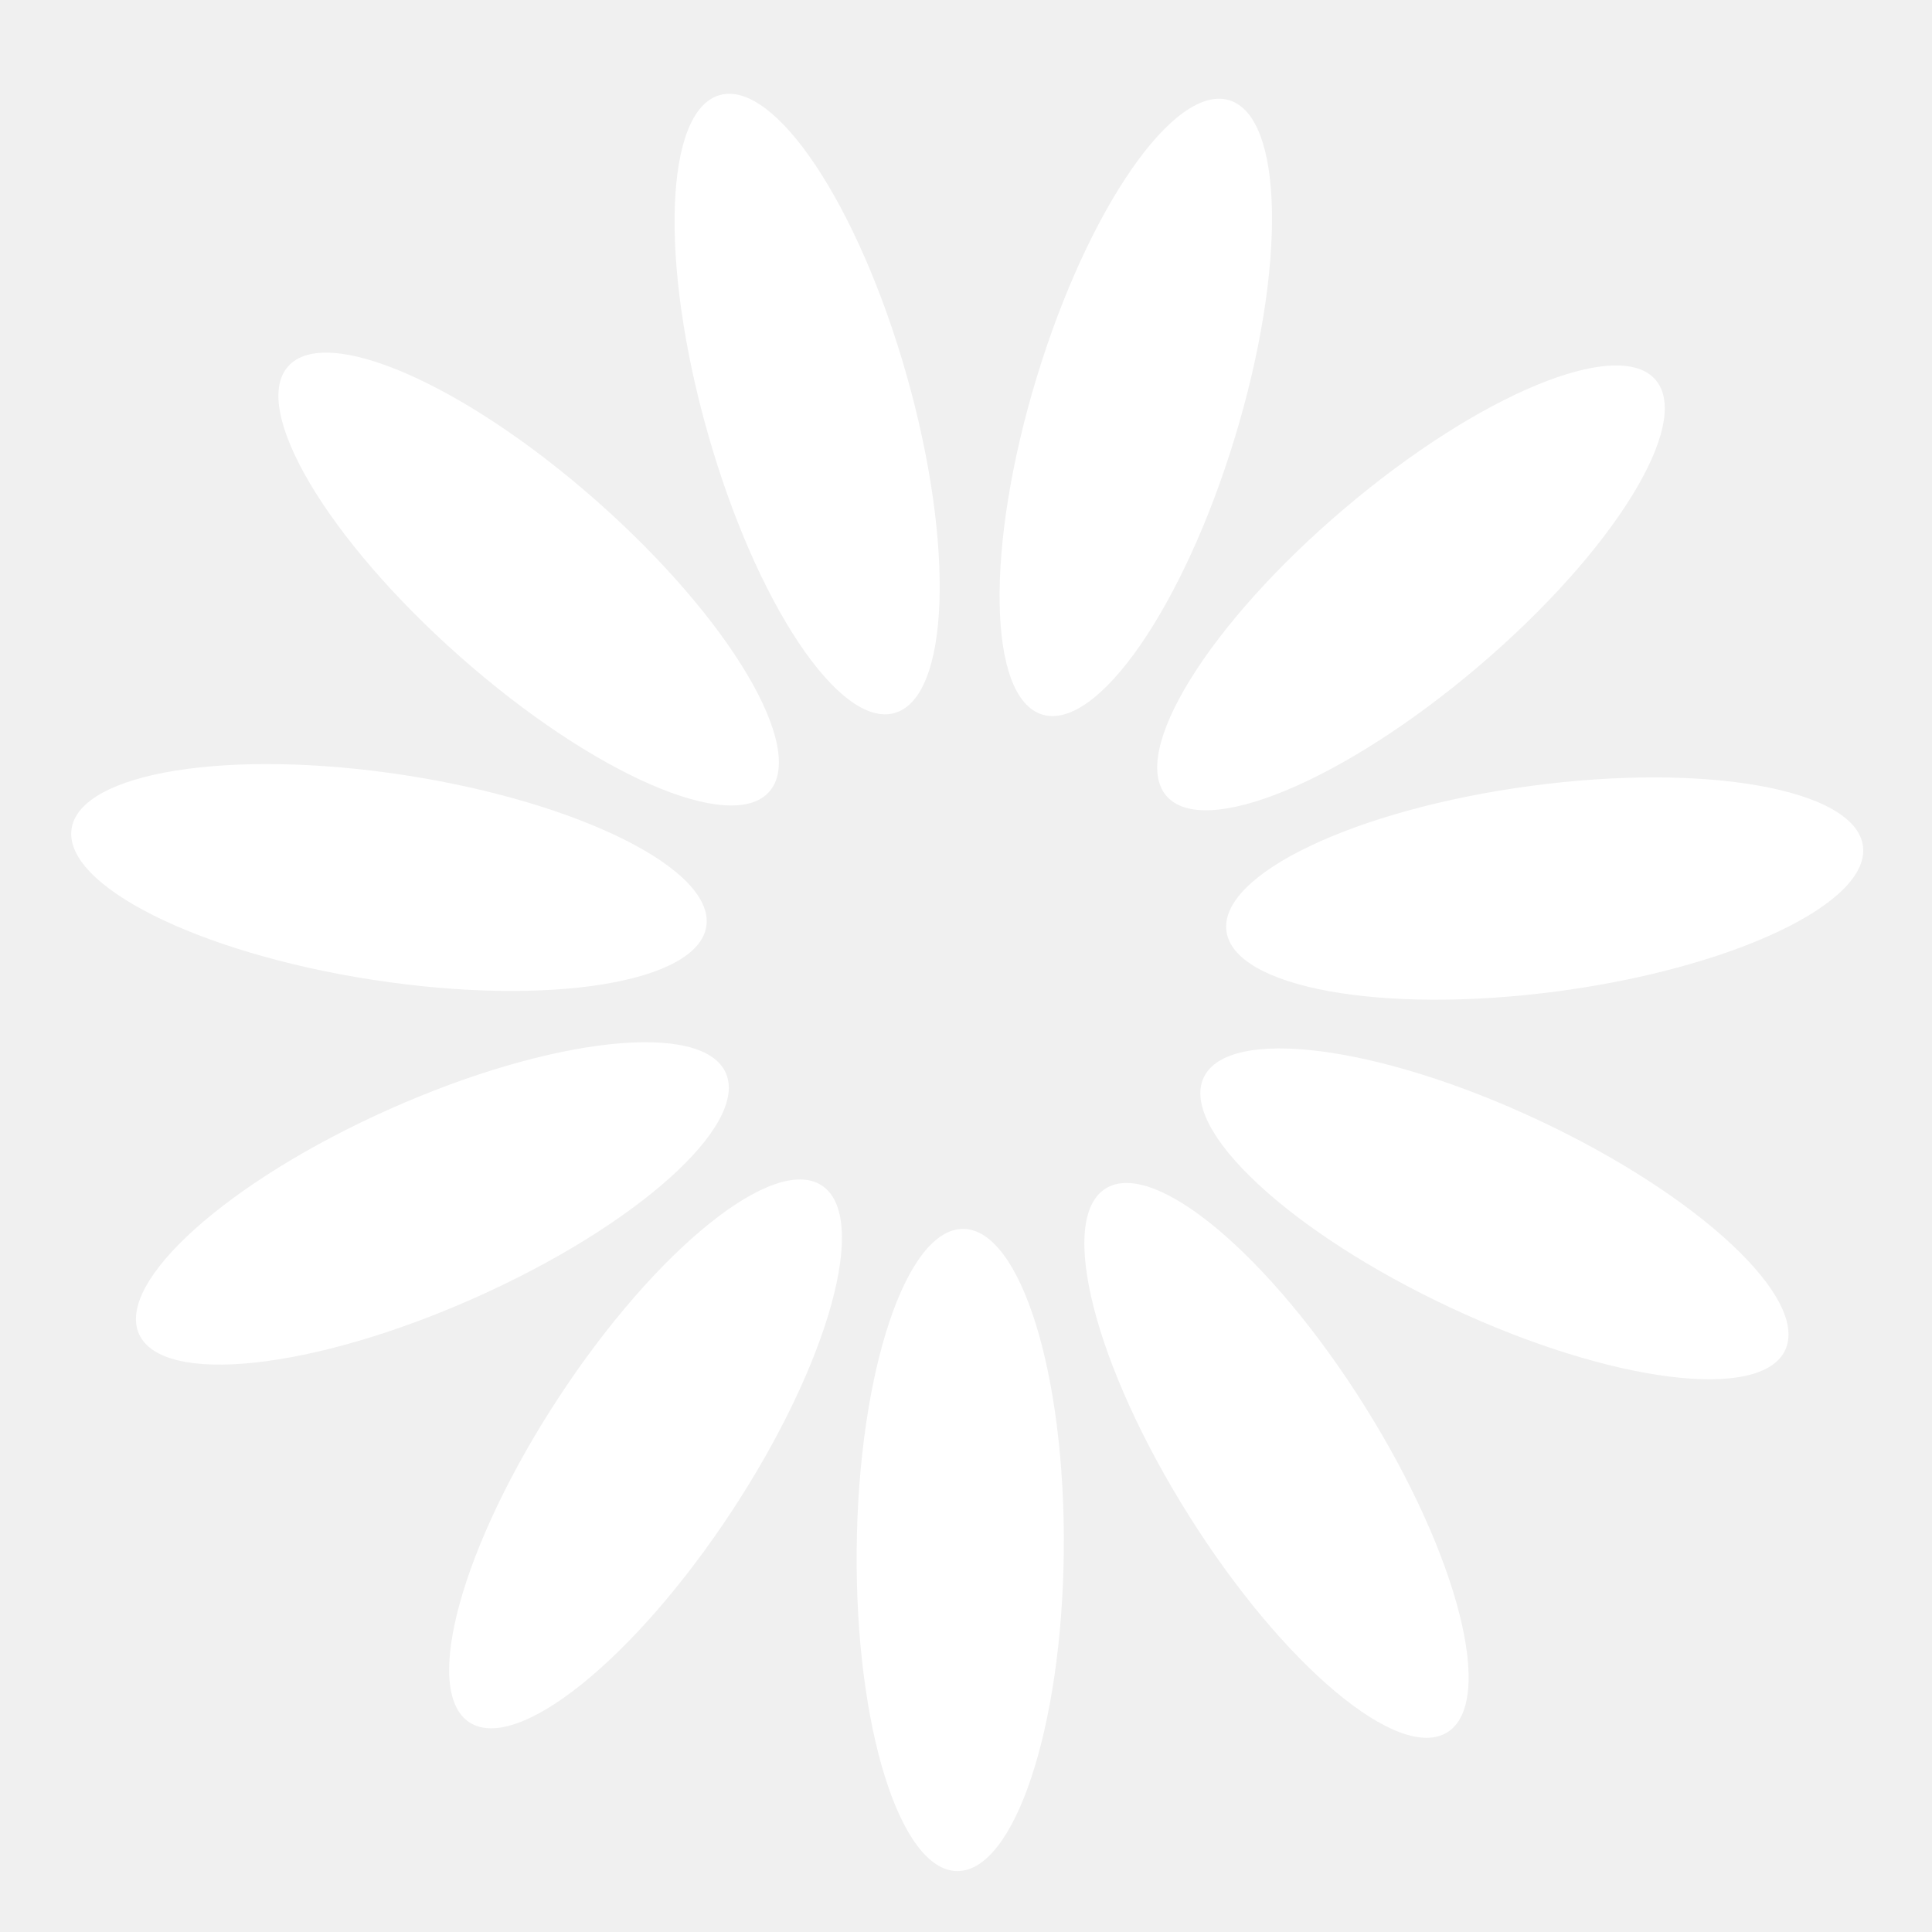
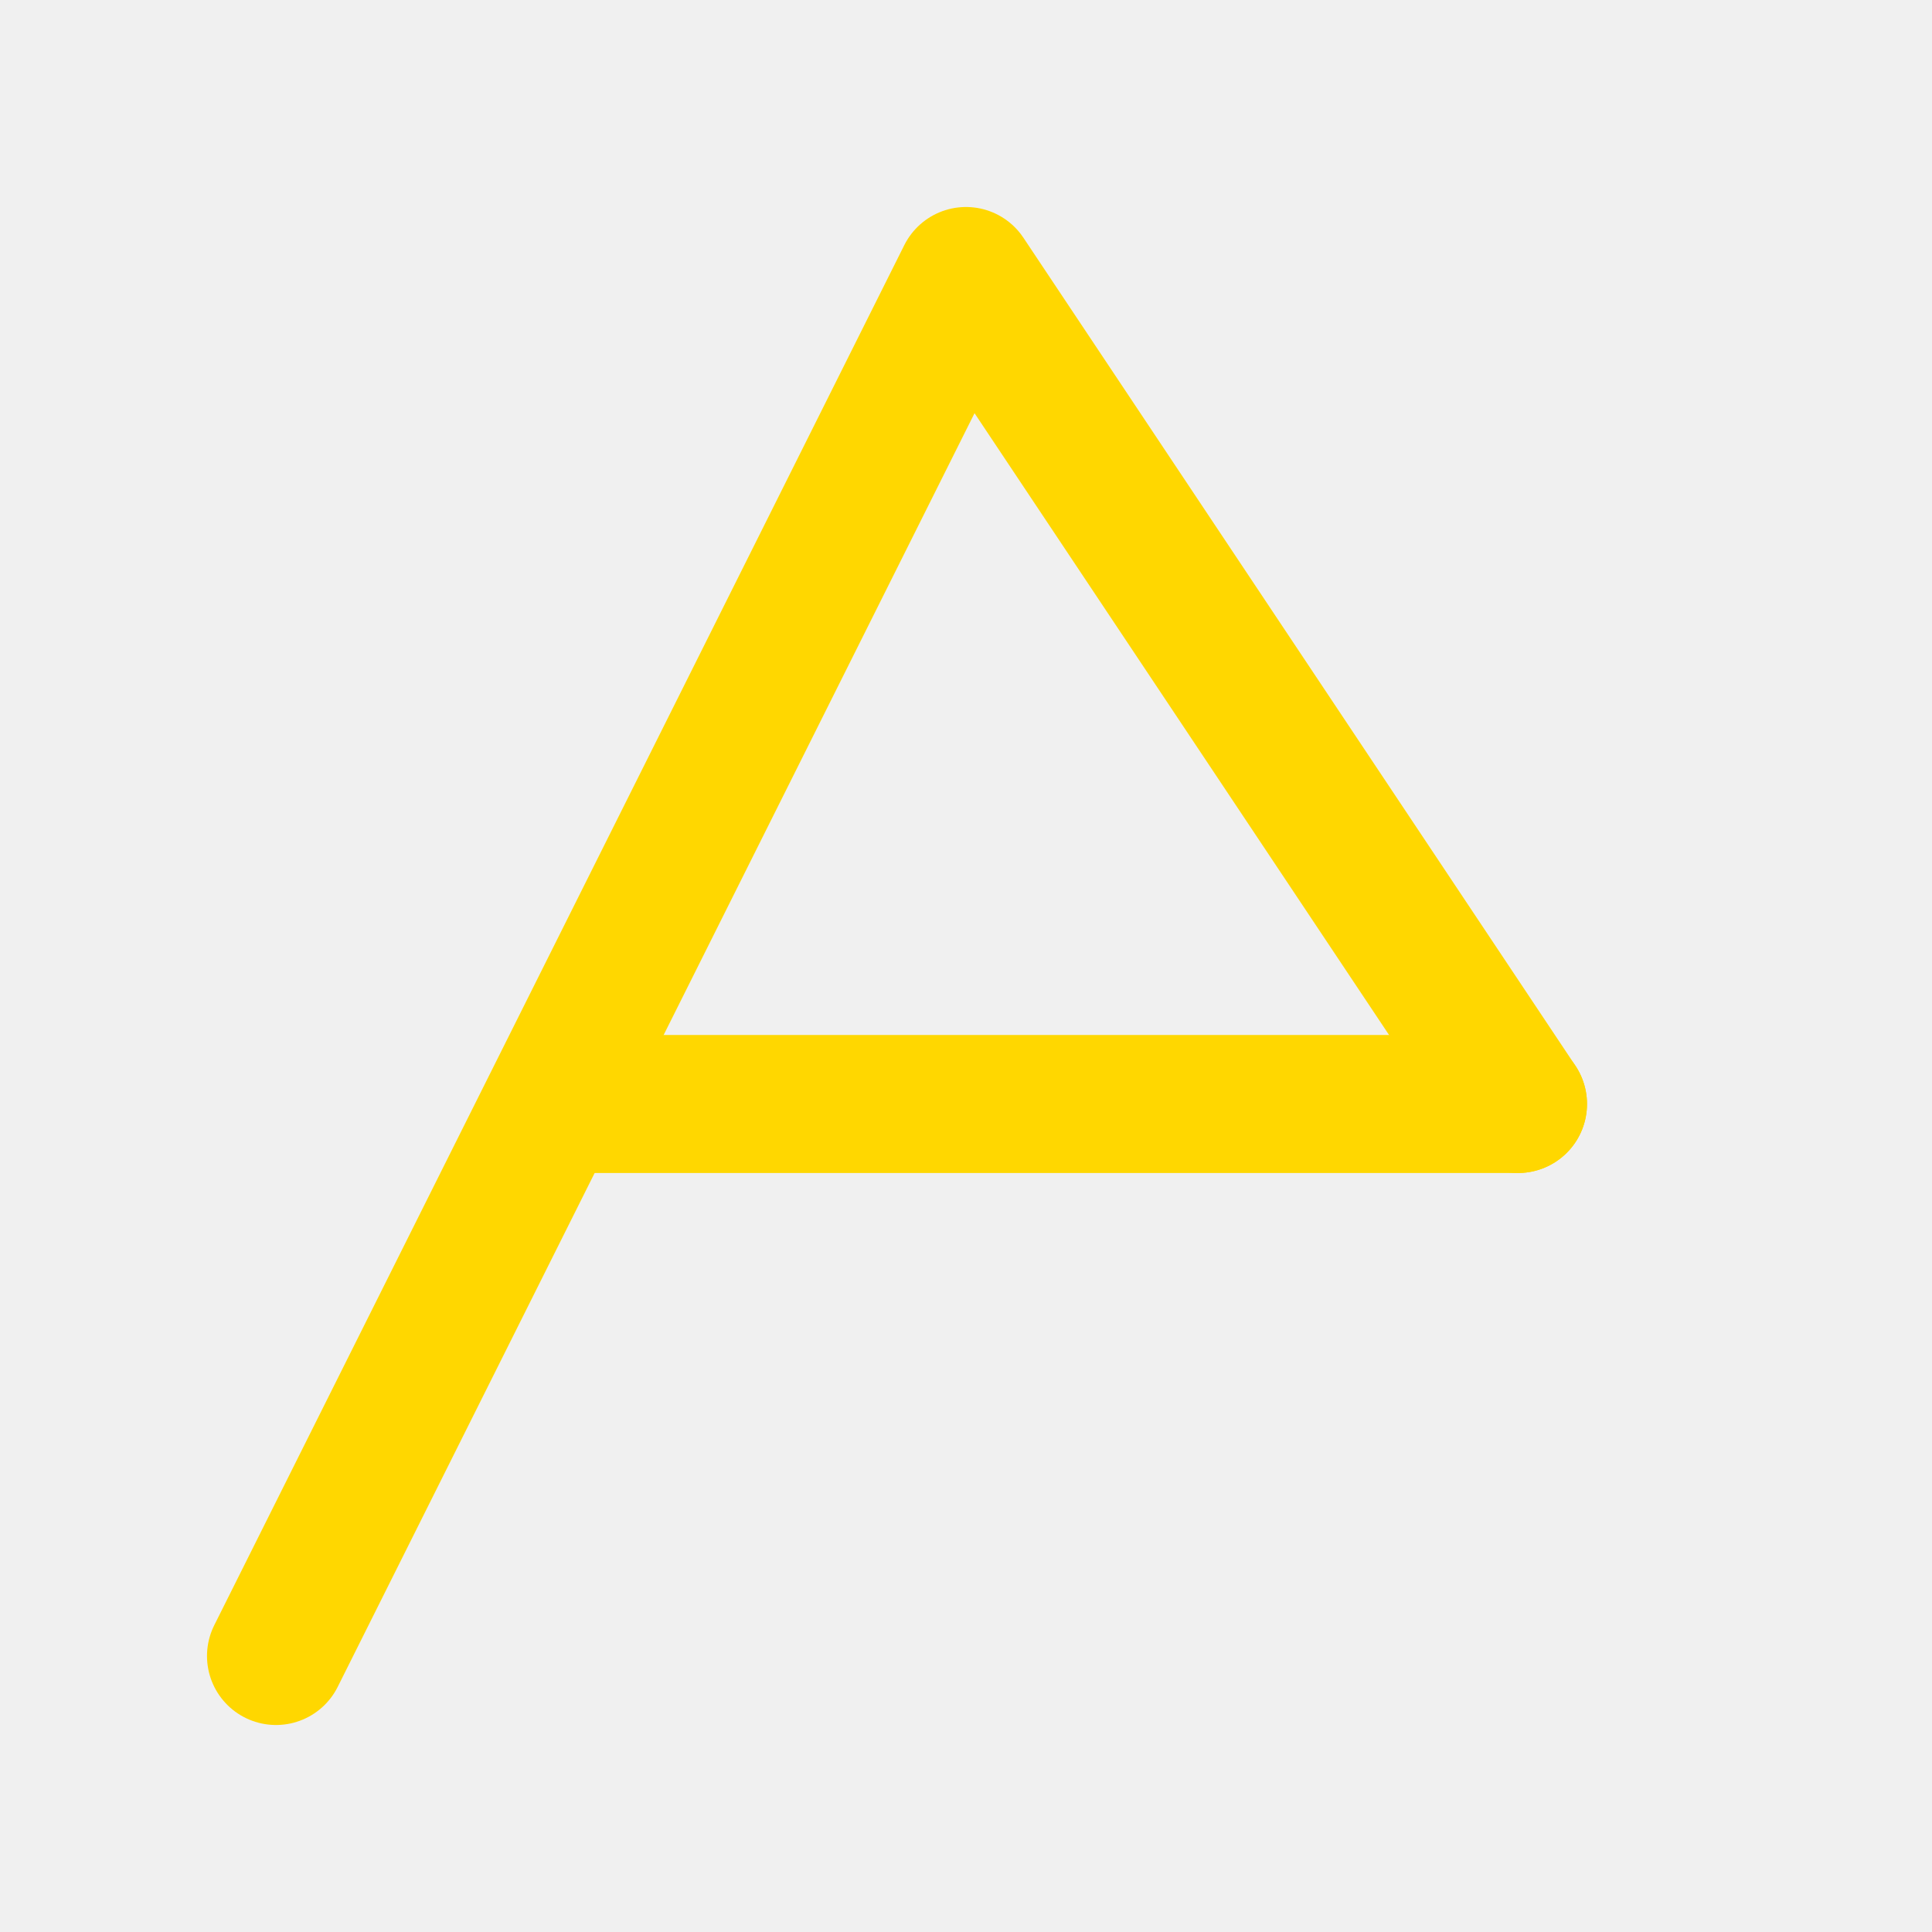
- <svg xmlns="http://www.w3.org/2000/svg" id="logo-64" width="80" height="80" viewBox="0 0 50 50" fill="none">
-   <path class="ccustom" d="M27.531 40.139C27.576 35.55 26.412 31.818 24.932 31.804C23.452 31.789 22.216 35.498 22.171 40.087C22.126 44.676 23.29 48.408 24.77 48.423C26.25 48.437 27.486 44.729 27.531 40.139Z" fill="white" />
-   <path class="ccustom" d="M18.947 39.097C21.466 35.261 22.505 31.492 21.268 30.68C20.031 29.867 16.986 32.319 14.467 36.155C11.947 39.992 10.908 43.76 12.146 44.573C13.383 45.385 16.428 42.934 18.947 39.097Z" fill="white" />
-   <path class="ccustom" d="M12.279 33.593C16.473 31.728 19.384 29.119 18.783 27.767C18.181 26.415 14.294 26.83 10.101 28.696C5.907 30.561 2.996 33.169 3.597 34.522C4.199 35.874 8.086 35.458 12.279 33.593Z" fill="white" />
-   <path class="ccustom" d="M18.279 23.974C18.505 22.512 15.01 20.76 10.474 20.061C5.938 19.363 2.078 19.983 1.853 21.446C1.628 22.909 5.122 24.661 9.658 25.359C14.194 26.057 18.054 25.437 18.279 23.974Z" fill="white" />
-   <path class="ccustom" d="M19.908 20.489C20.888 19.381 18.895 16.018 15.456 12.978C12.017 9.939 8.435 8.374 7.455 9.483C6.474 10.592 8.468 13.955 11.907 16.995C15.345 20.034 18.928 21.599 19.908 20.489Z" fill="white" />
-   <path class="ccustom" d="M23.151 18.453C24.576 18.05 24.717 14.143 23.468 9.727C22.218 5.311 20.05 2.058 18.626 2.461C17.202 2.864 17.06 6.77 18.31 11.187C19.56 15.602 21.727 18.856 23.151 18.453Z" fill="white" />
-   <path class="ccustom" d="M31.958 11.324C33.295 6.933 33.23 3.025 31.814 2.594C30.398 2.163 28.167 5.372 26.831 9.763C25.494 14.154 25.559 18.062 26.975 18.493C28.391 18.924 30.622 15.714 31.958 11.324Z" fill="white" />
-   <path class="ccustom" d="M38.251 17.256C41.749 14.285 43.808 10.962 42.849 9.834C41.891 8.706 38.279 10.2 34.781 13.172C31.283 16.143 29.225 19.466 30.183 20.594C31.142 21.722 34.754 20.228 38.251 17.256Z" fill="white" />
-   <path class="ccustom" d="M40.332 25.652C44.881 25.043 48.41 23.361 48.213 21.894C48.017 20.427 44.17 19.731 39.621 20.339C35.072 20.948 31.544 22.63 31.74 24.098C31.936 25.564 35.783 26.261 40.332 25.652Z" fill="white" />
-   <path class="ccustom" d="M46.2 34.941C46.828 33.601 43.969 30.936 39.813 28.988C35.657 27.04 31.779 26.548 31.151 27.888C30.523 29.229 33.383 31.894 37.538 33.841C41.694 35.789 45.572 36.281 46.2 34.941Z" fill="white" />
-   <path class="ccustom" d="M37.459 44.83C38.712 44.042 37.747 40.254 35.304 36.368C32.861 32.483 29.865 29.972 28.612 30.76C27.359 31.548 28.324 35.336 30.767 39.221C33.21 43.107 36.206 45.618 37.459 44.83Z" fill="white" />
+ <svg xmlns="http://www.w3.org/2000/svg" width="28" height="28" viewBox="0 0 28 28">
+   <style>
+     .gold {
+       fill: none;
+       stroke: #FFD700;
+       stroke-width: 2;
+       stroke-linecap: round;
+       stroke-linejoin: round;
+     }
+   </style>
+   <path d="M4 24 L14 4 L22 16" class="gold" />
+   <line x1="8.5" y1="16" x2="22" y2="16" class="gold" />
</svg>
